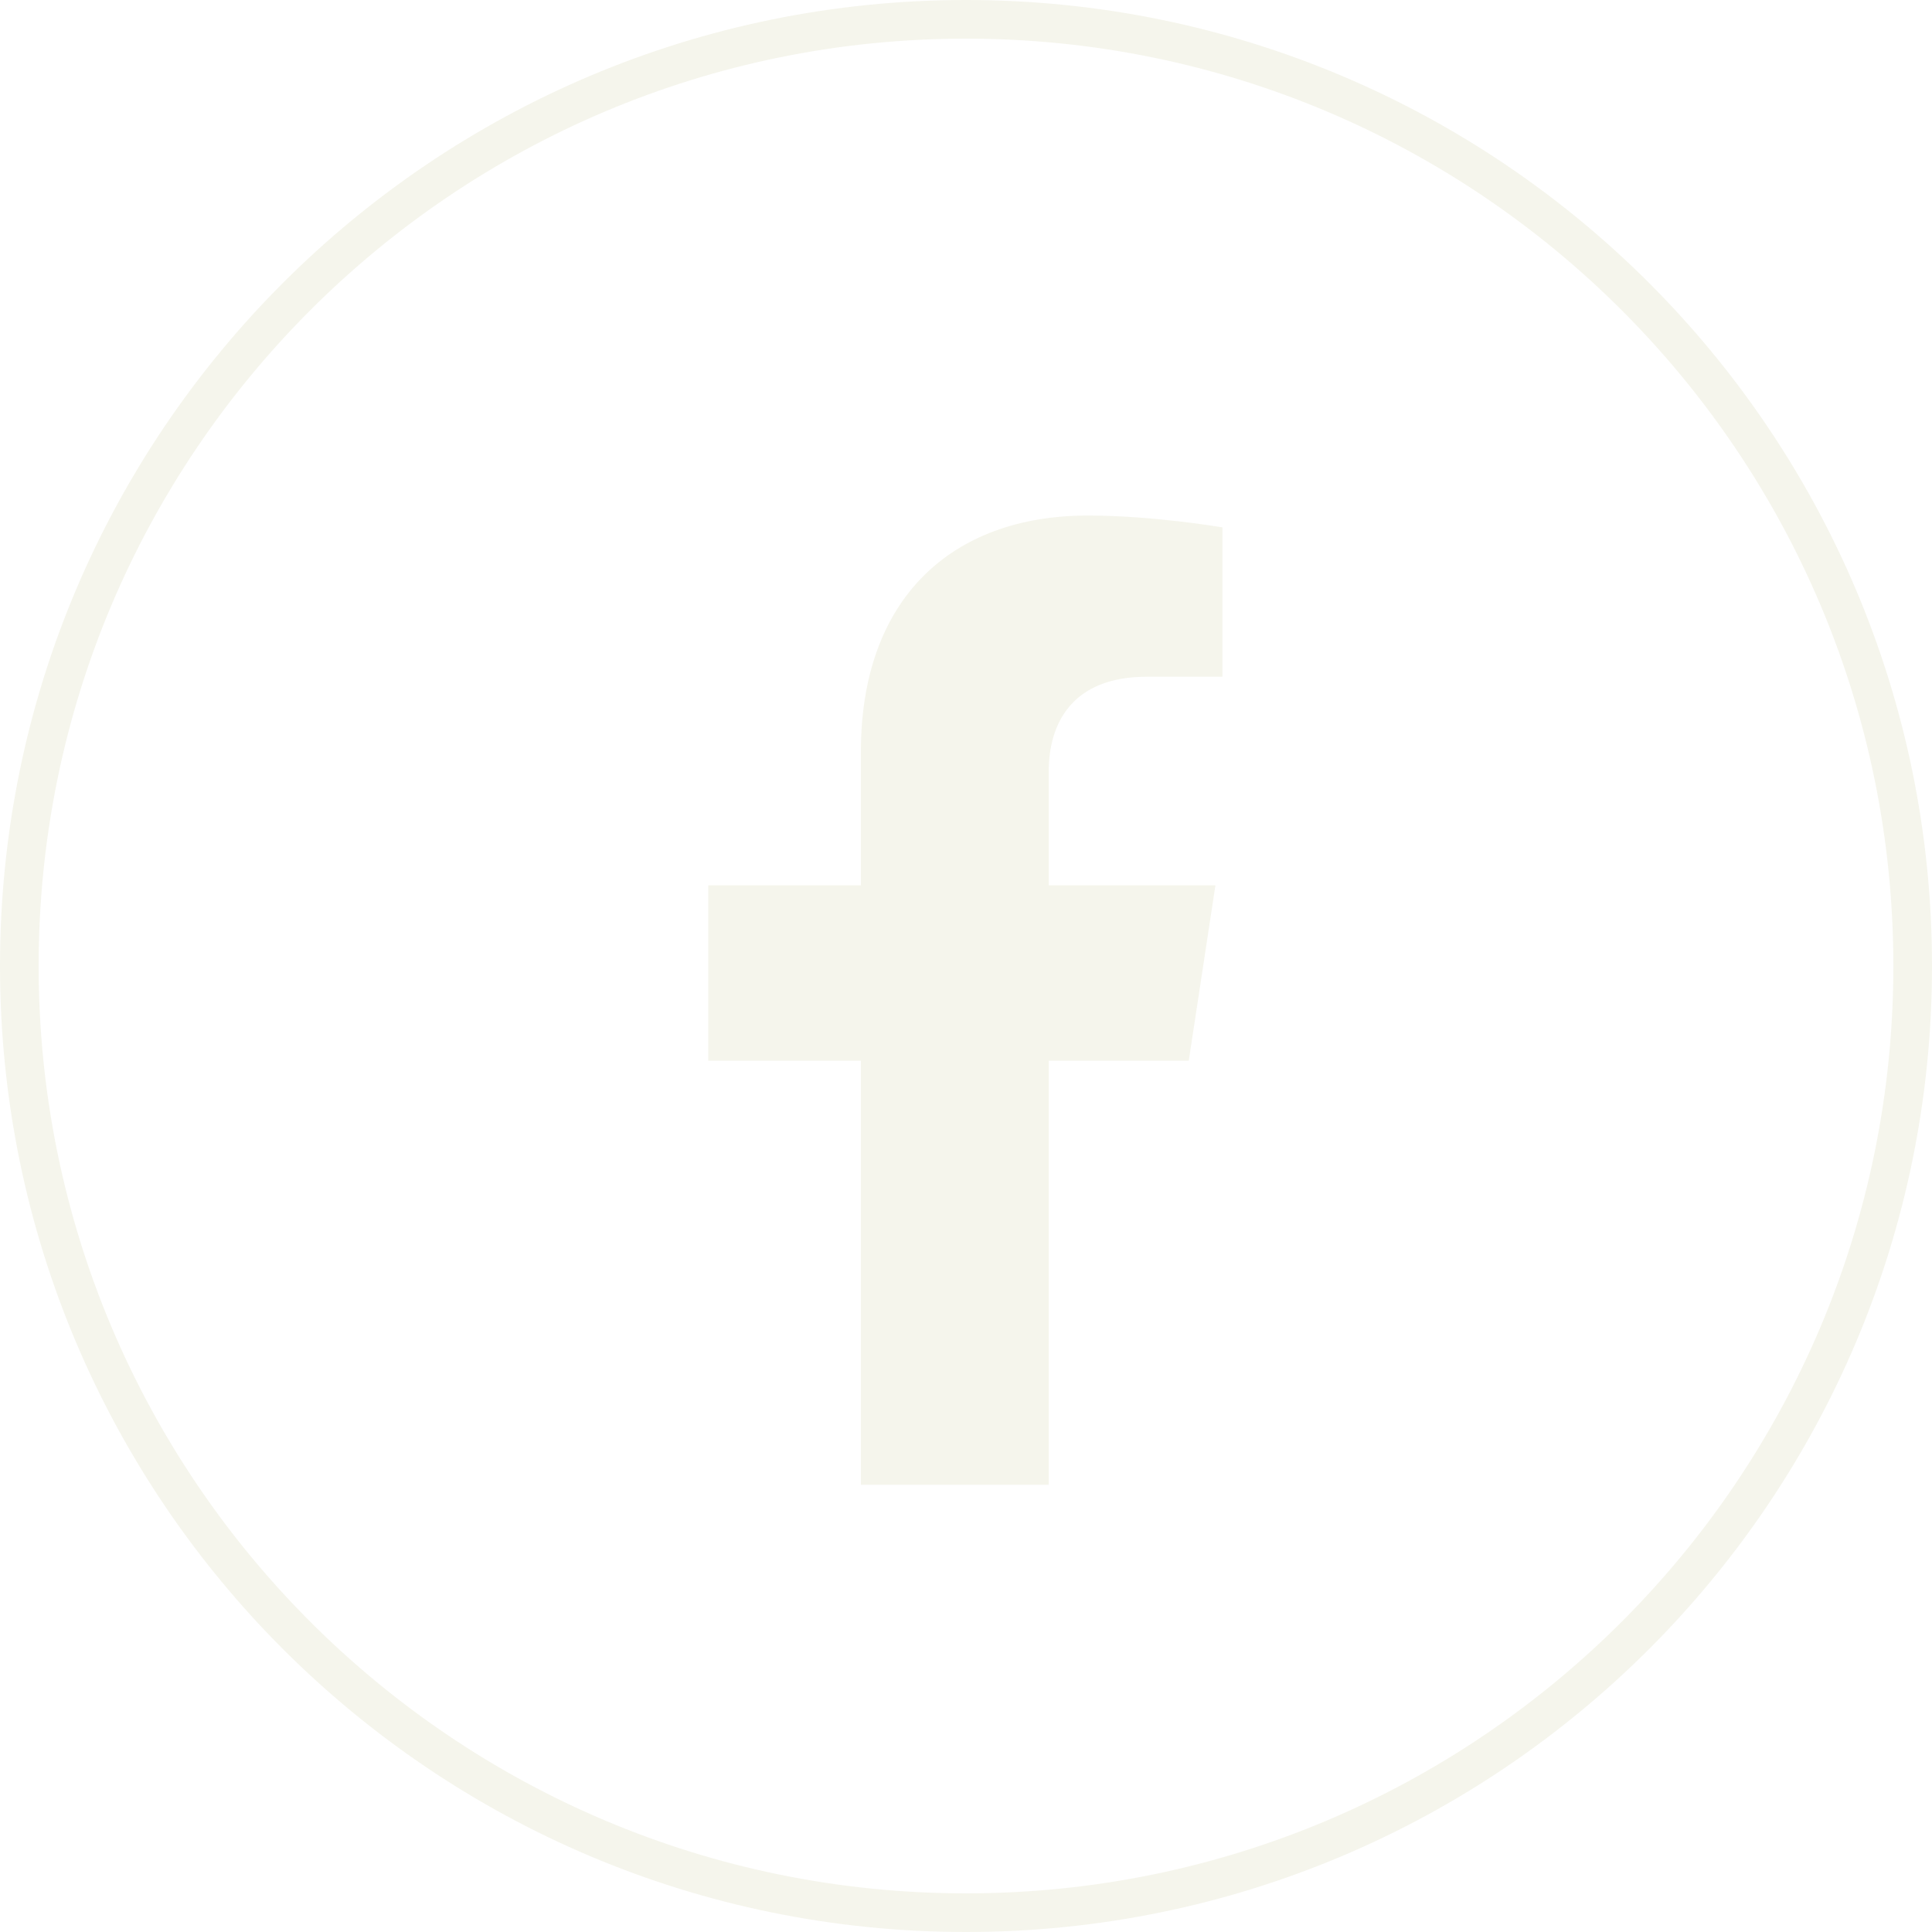
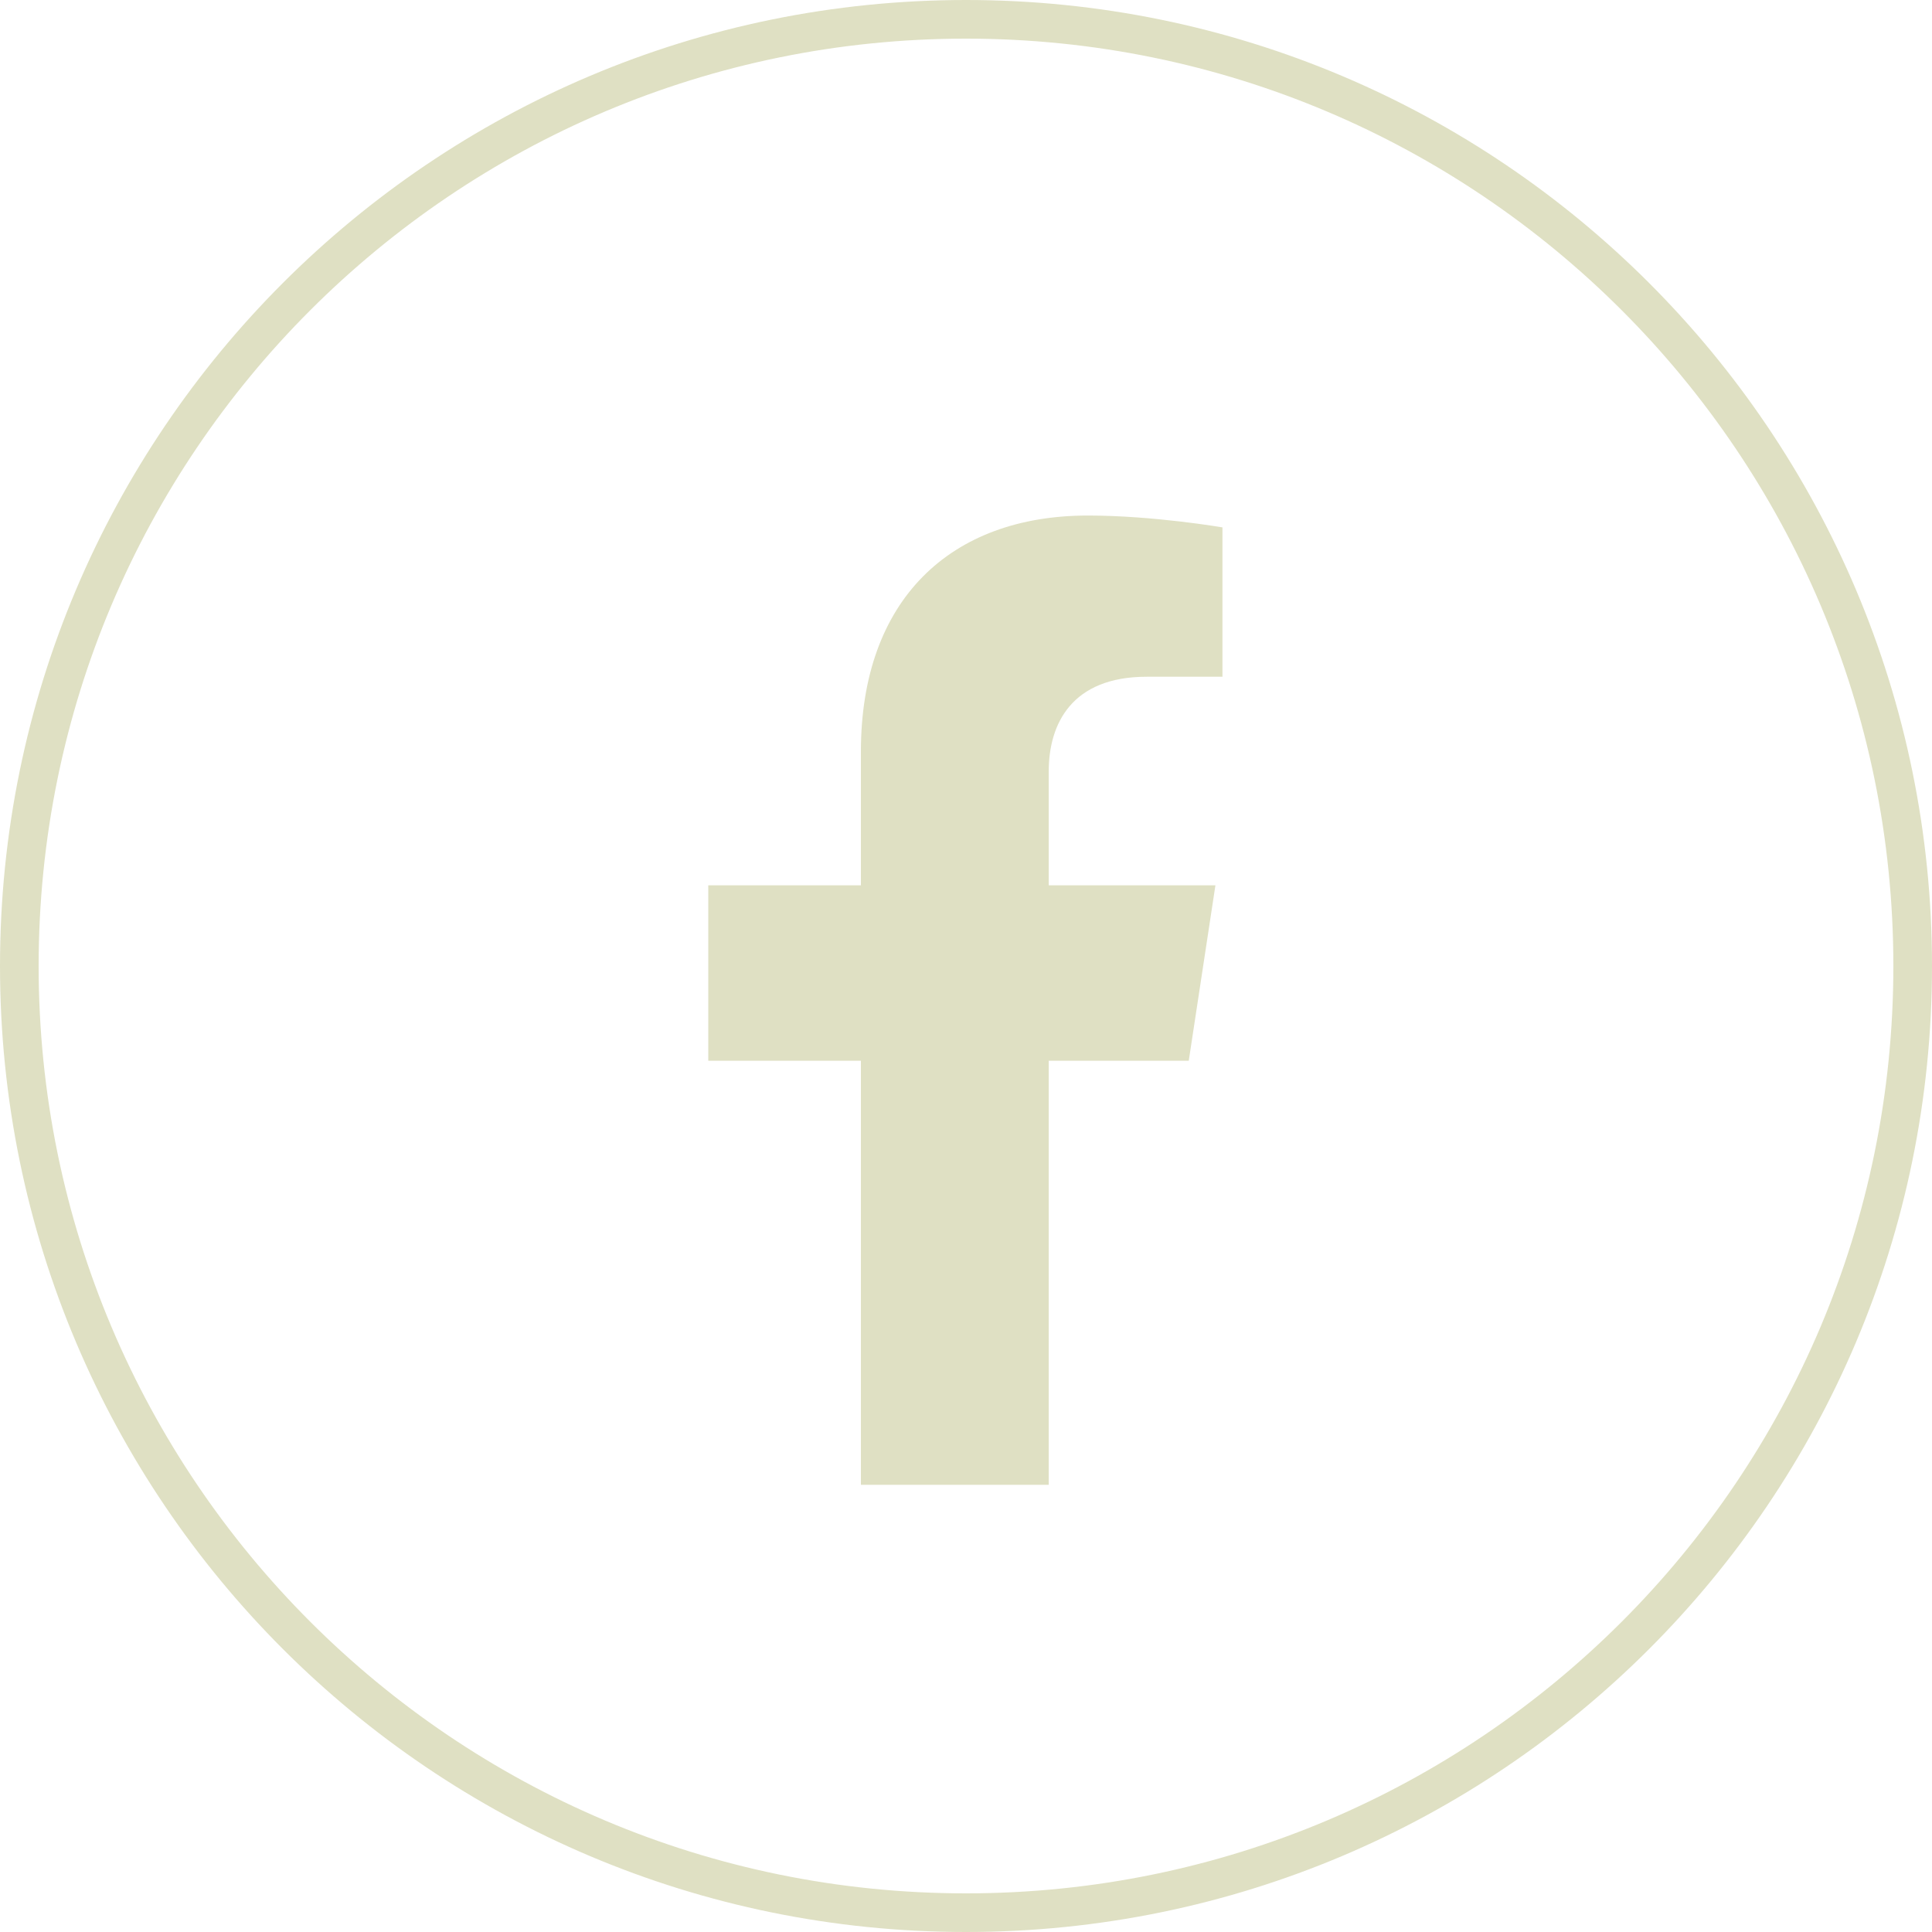
<svg xmlns="http://www.w3.org/2000/svg" width="50" height="50" viewBox="0 0 50 50" fill="none">
-   <path d="M30.765 27.452L31.455 22.912H27.141V19.966C27.141 18.724 27.743 17.514 29.676 17.514H31.637V13.649C31.637 13.649 29.857 13.342 28.155 13.342C24.602 13.342 22.28 15.516 22.28 19.452V22.912H18.33V27.452H22.28V38.426H27.141V27.452H30.765Z" fill="#F5F5EC" />
-   <path d="M49.5 25C49.5 38.531 38.531 49.5 25 49.5C11.469 49.5 0.5 38.531 0.5 25C0.5 11.469 11.469 0.5 25 0.5C38.531 0.5 49.5 11.469 49.5 25Z" stroke="#F5F5EC" />
+   <path d="M30.765 27.452L31.455 22.912H27.141V19.966C27.141 18.724 27.743 17.514 29.676 17.514H31.637V13.649C31.637 13.649 29.857 13.342 28.155 13.342C24.602 13.342 22.28 15.516 22.28 19.452V22.912H18.33V27.452H22.28V38.426H27.141V27.452H30.765Z" fill="#DFE0C3" />
+   <path d="M49.5 25C49.5 38.531 38.531 49.5 25 49.5C11.469 49.5 0.5 38.531 0.5 25C0.5 11.469 11.469 0.5 25 0.5C38.531 0.5 49.5 11.469 49.5 25Z" stroke="#DFE0C3" />
</svg>
